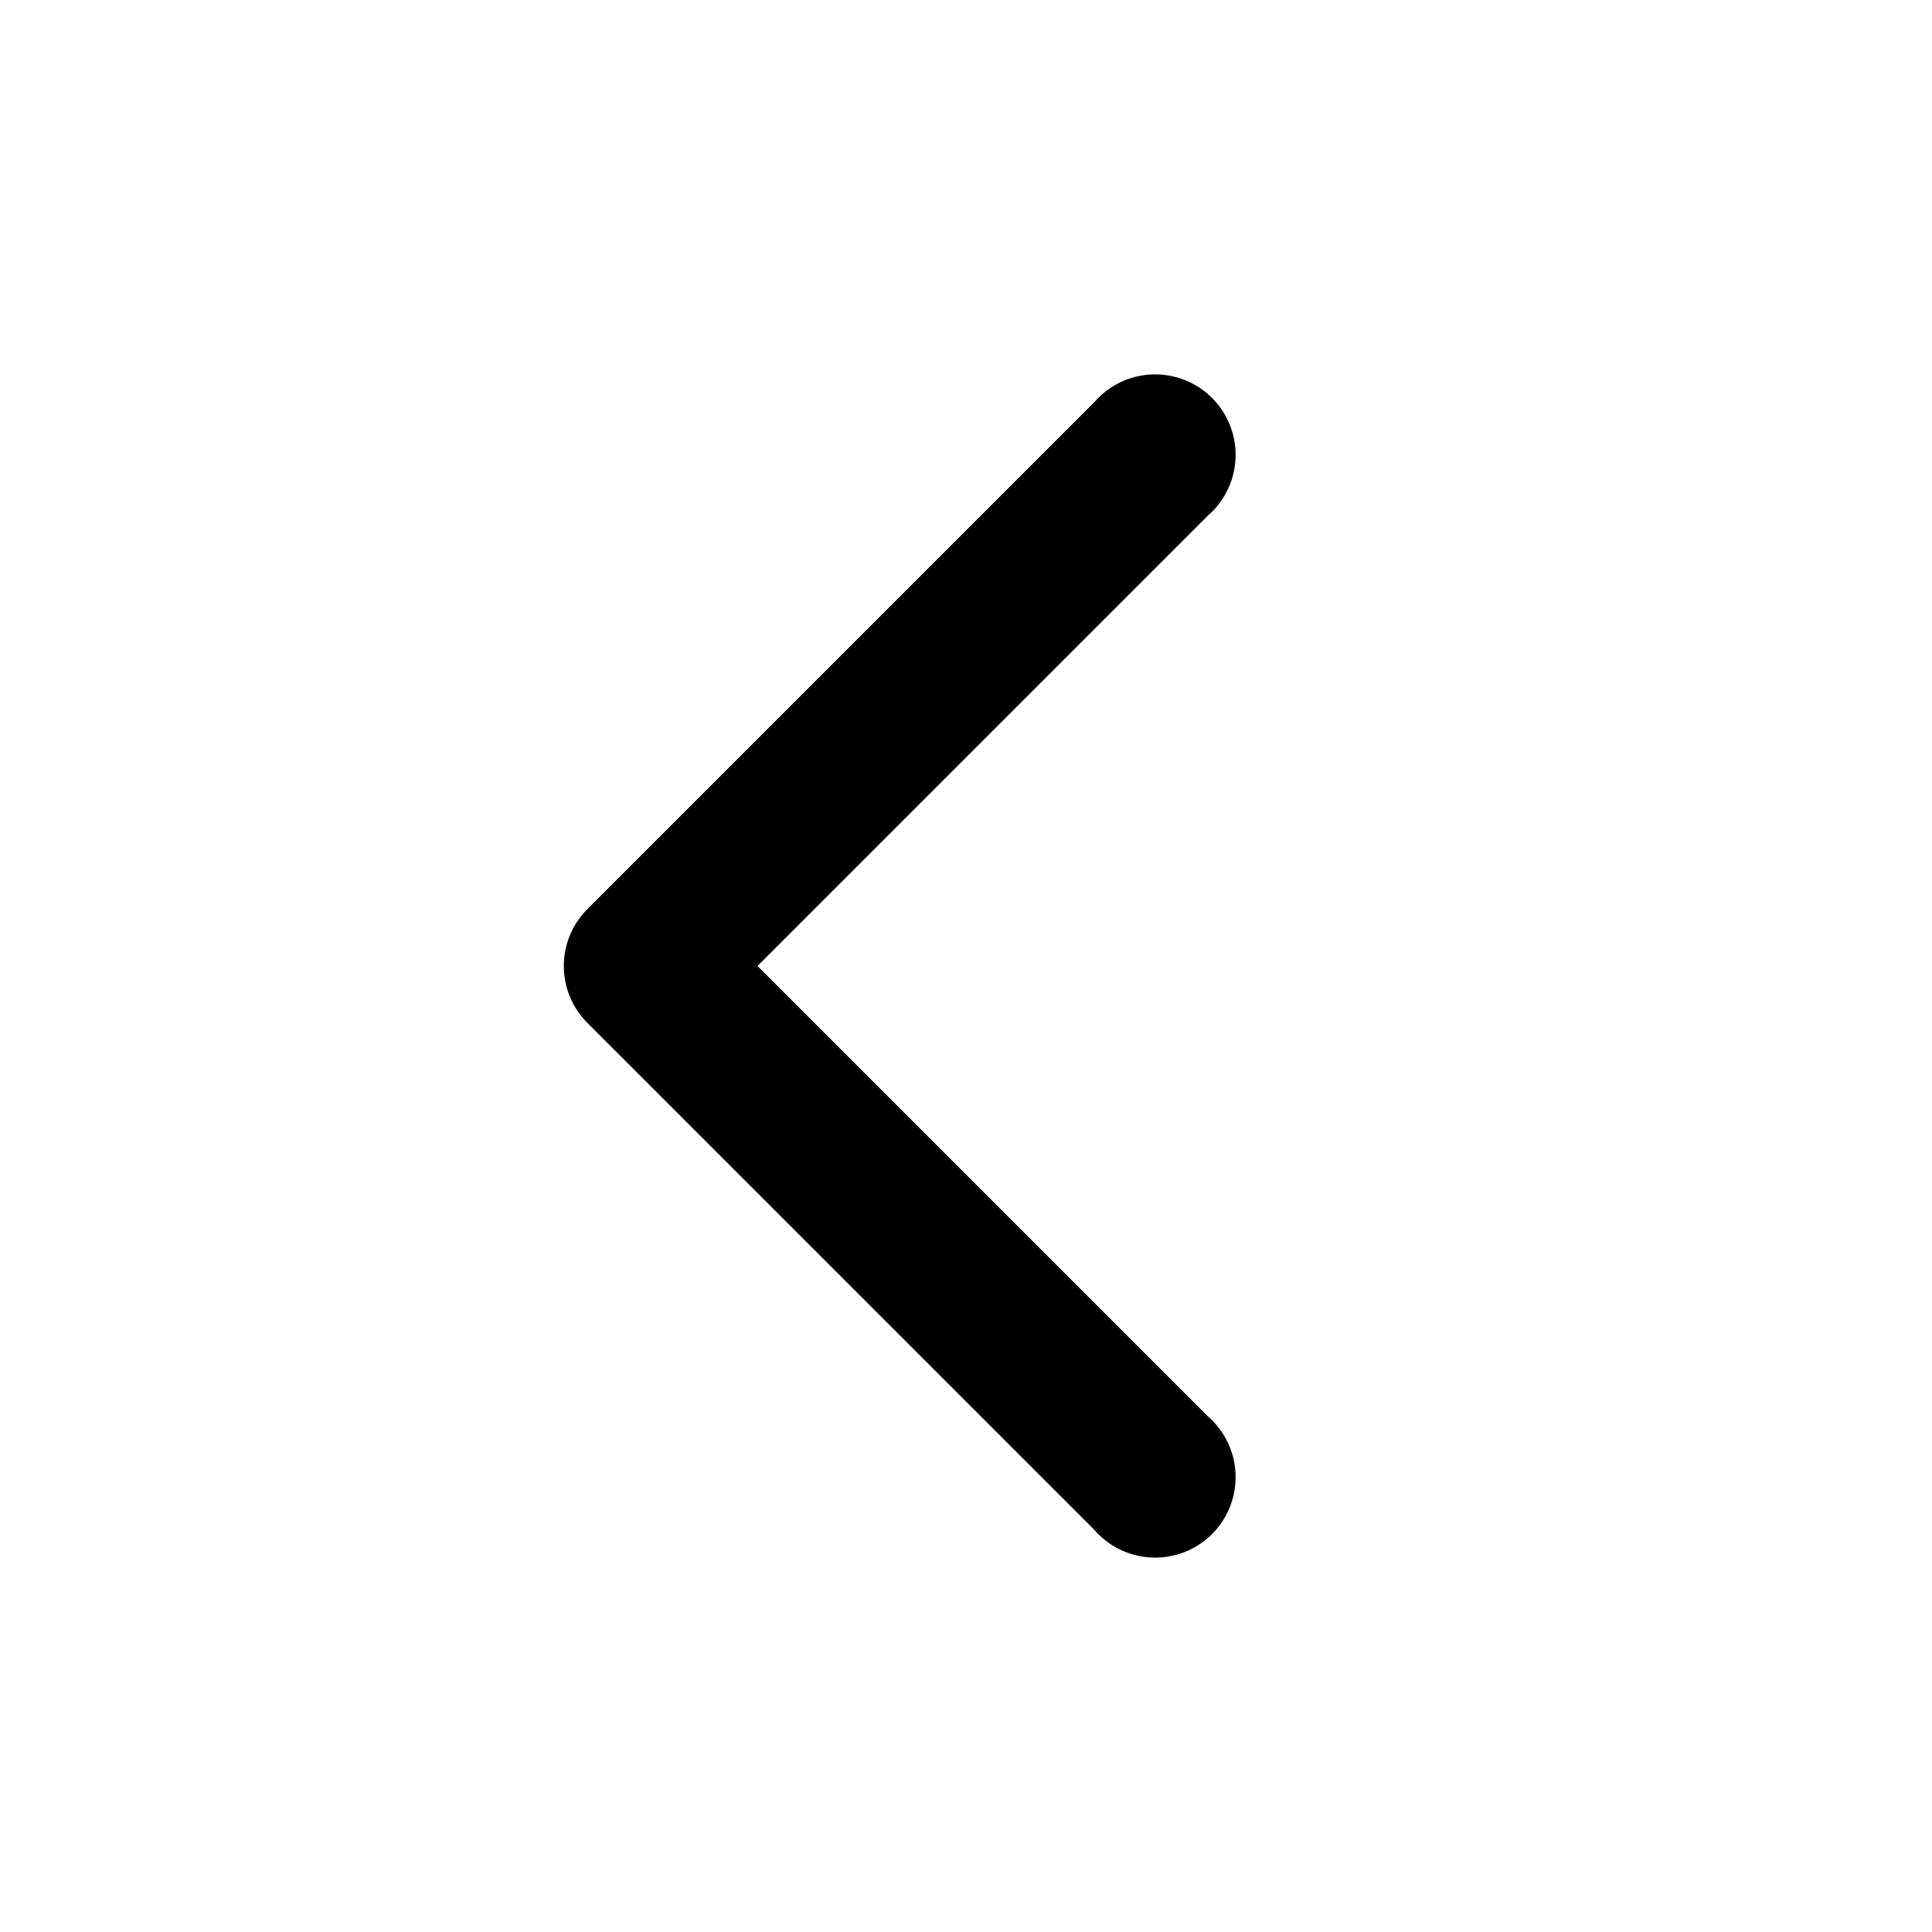
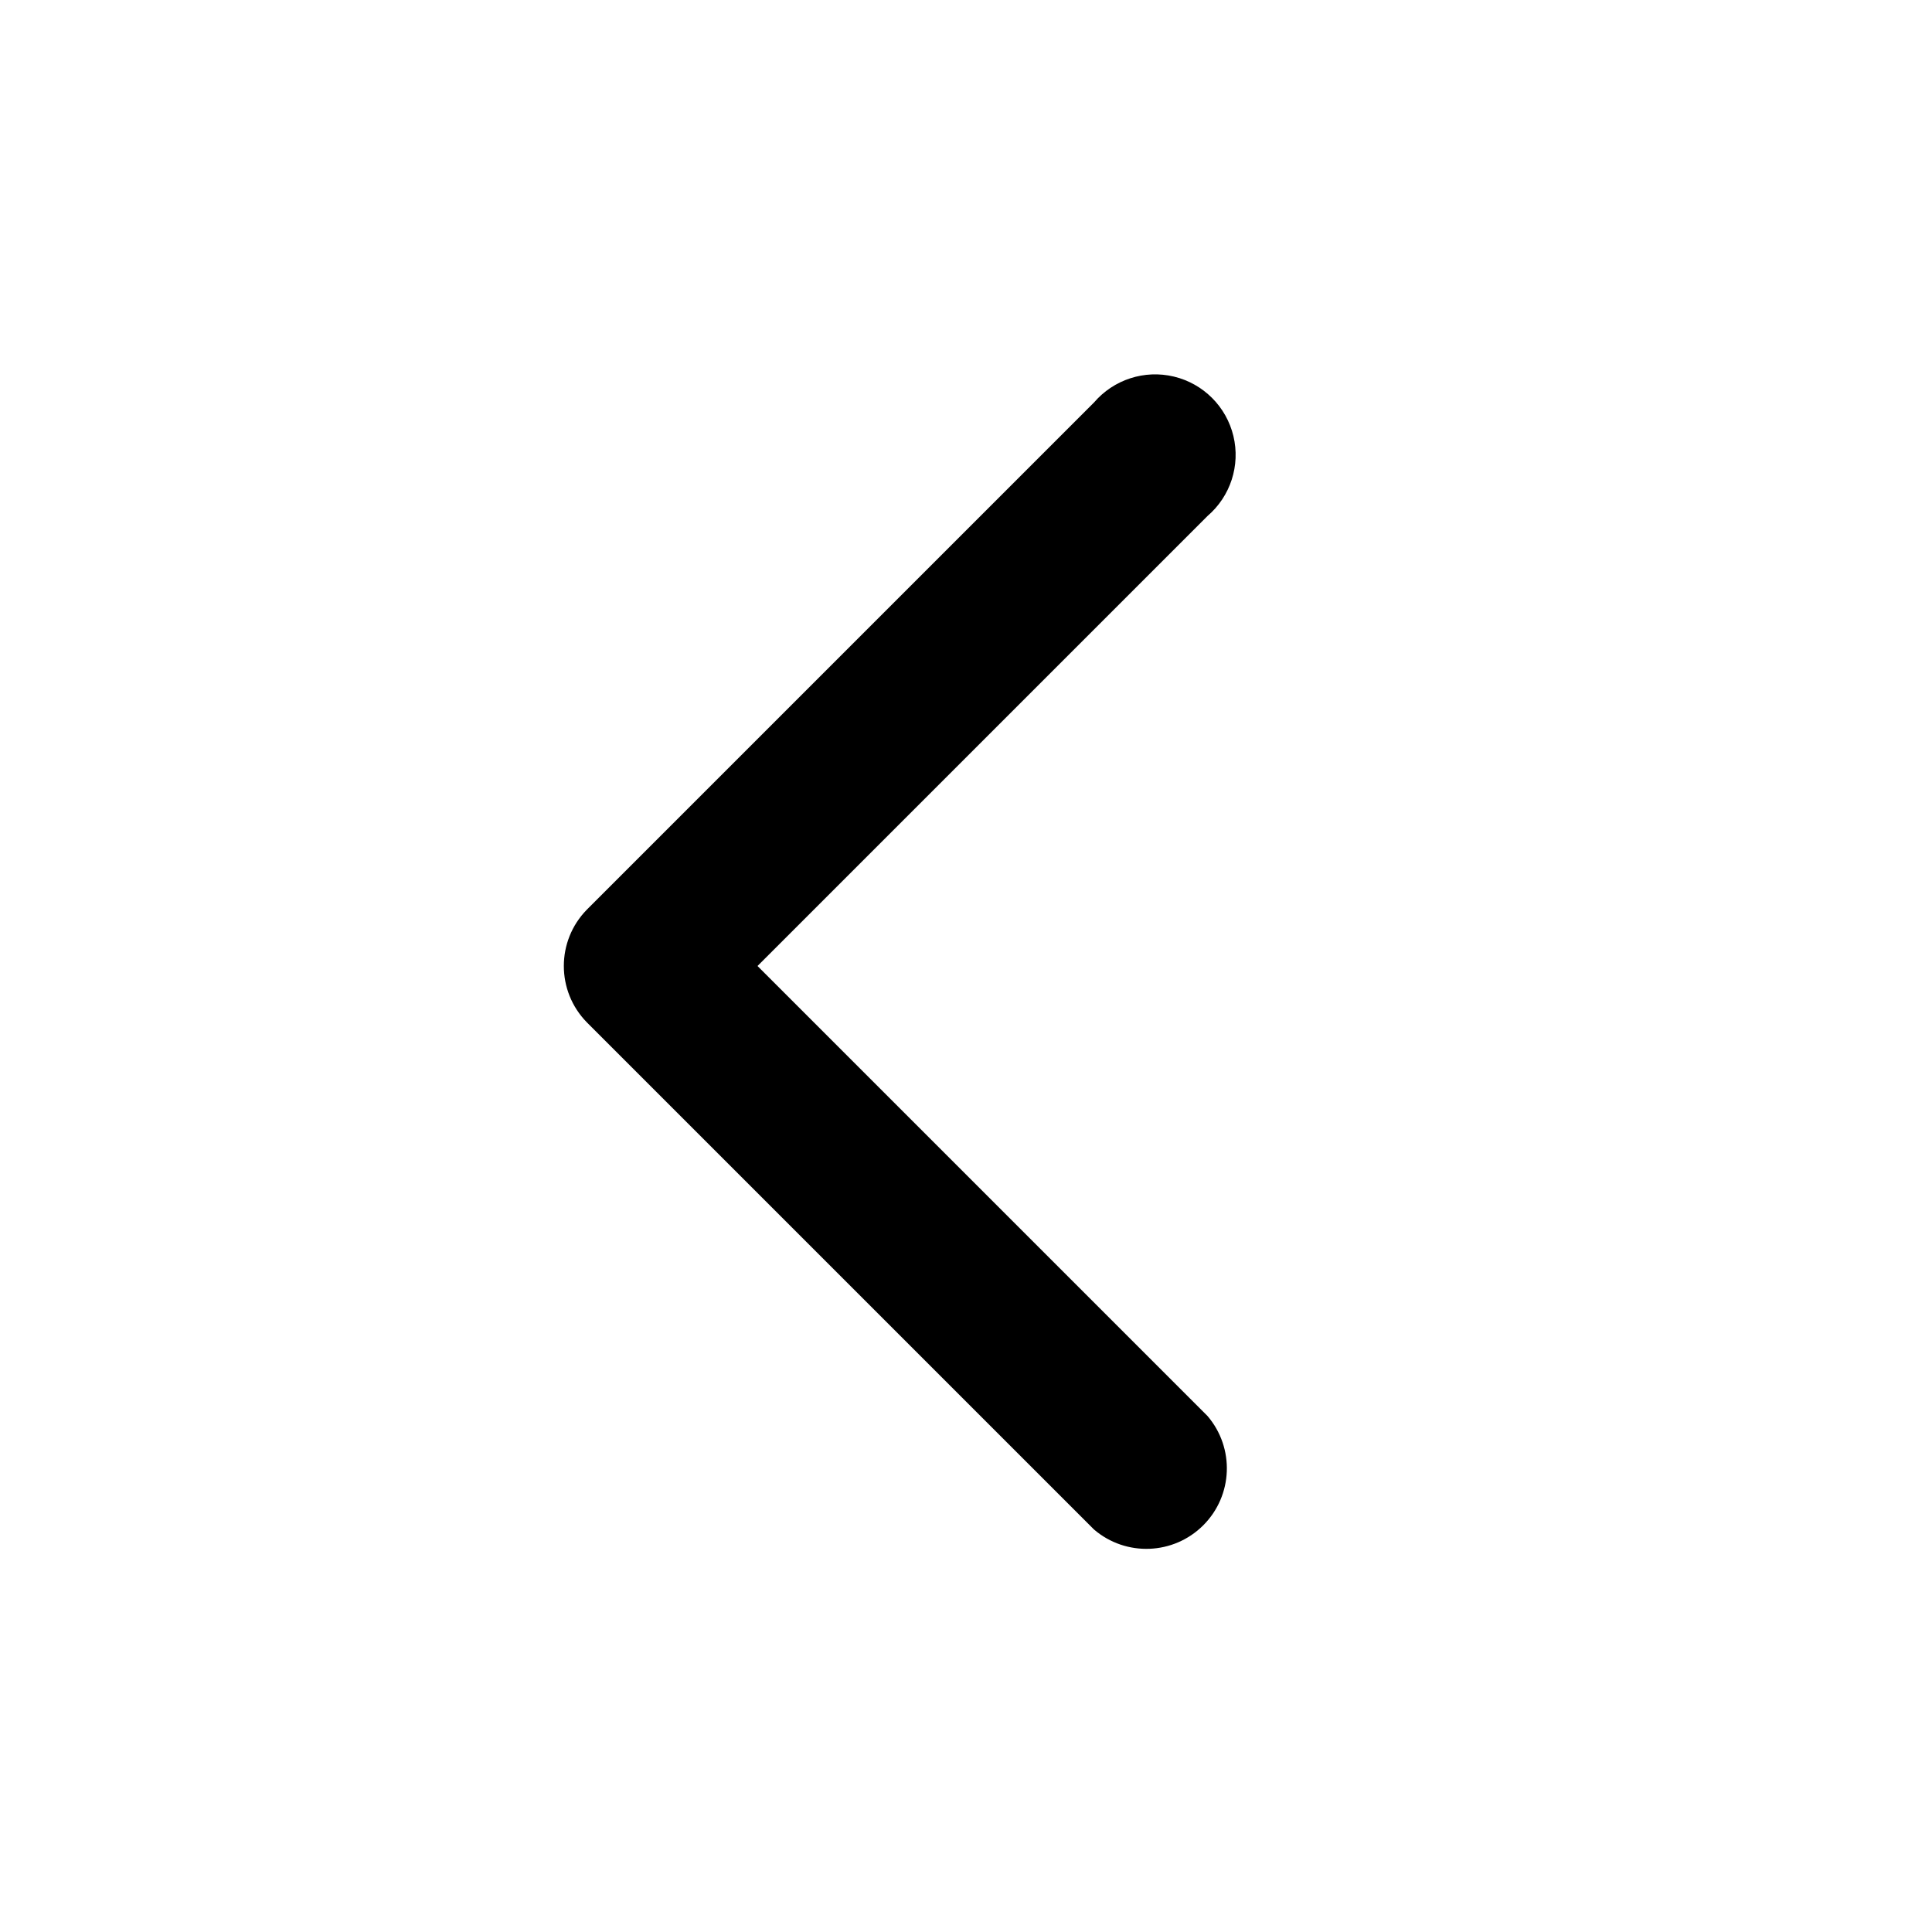
<svg xmlns="http://www.w3.org/2000/svg" viewBox="0 0 24 24" fill="currentColor">
-   <path fill-rule="evenodd" d="M9.41 12 15 6.41A1 1 0 1 0 13.59 5l-6.3 6.3a1 1 0 0 0 0 1.4l6.3 6.3A1 1 0 1 0 15 17.59L9.41 12Z" />
+   <path fill-rule="evenodd" d="M9.41 12 15 6.41A1 1 0 1 0 13.59 5l-6.3 6.3a1 1 0 0 0 0 1.4l6.3 6.3A1 1 0 0 0 15 17.59L9.41 12Z" />
</svg>
